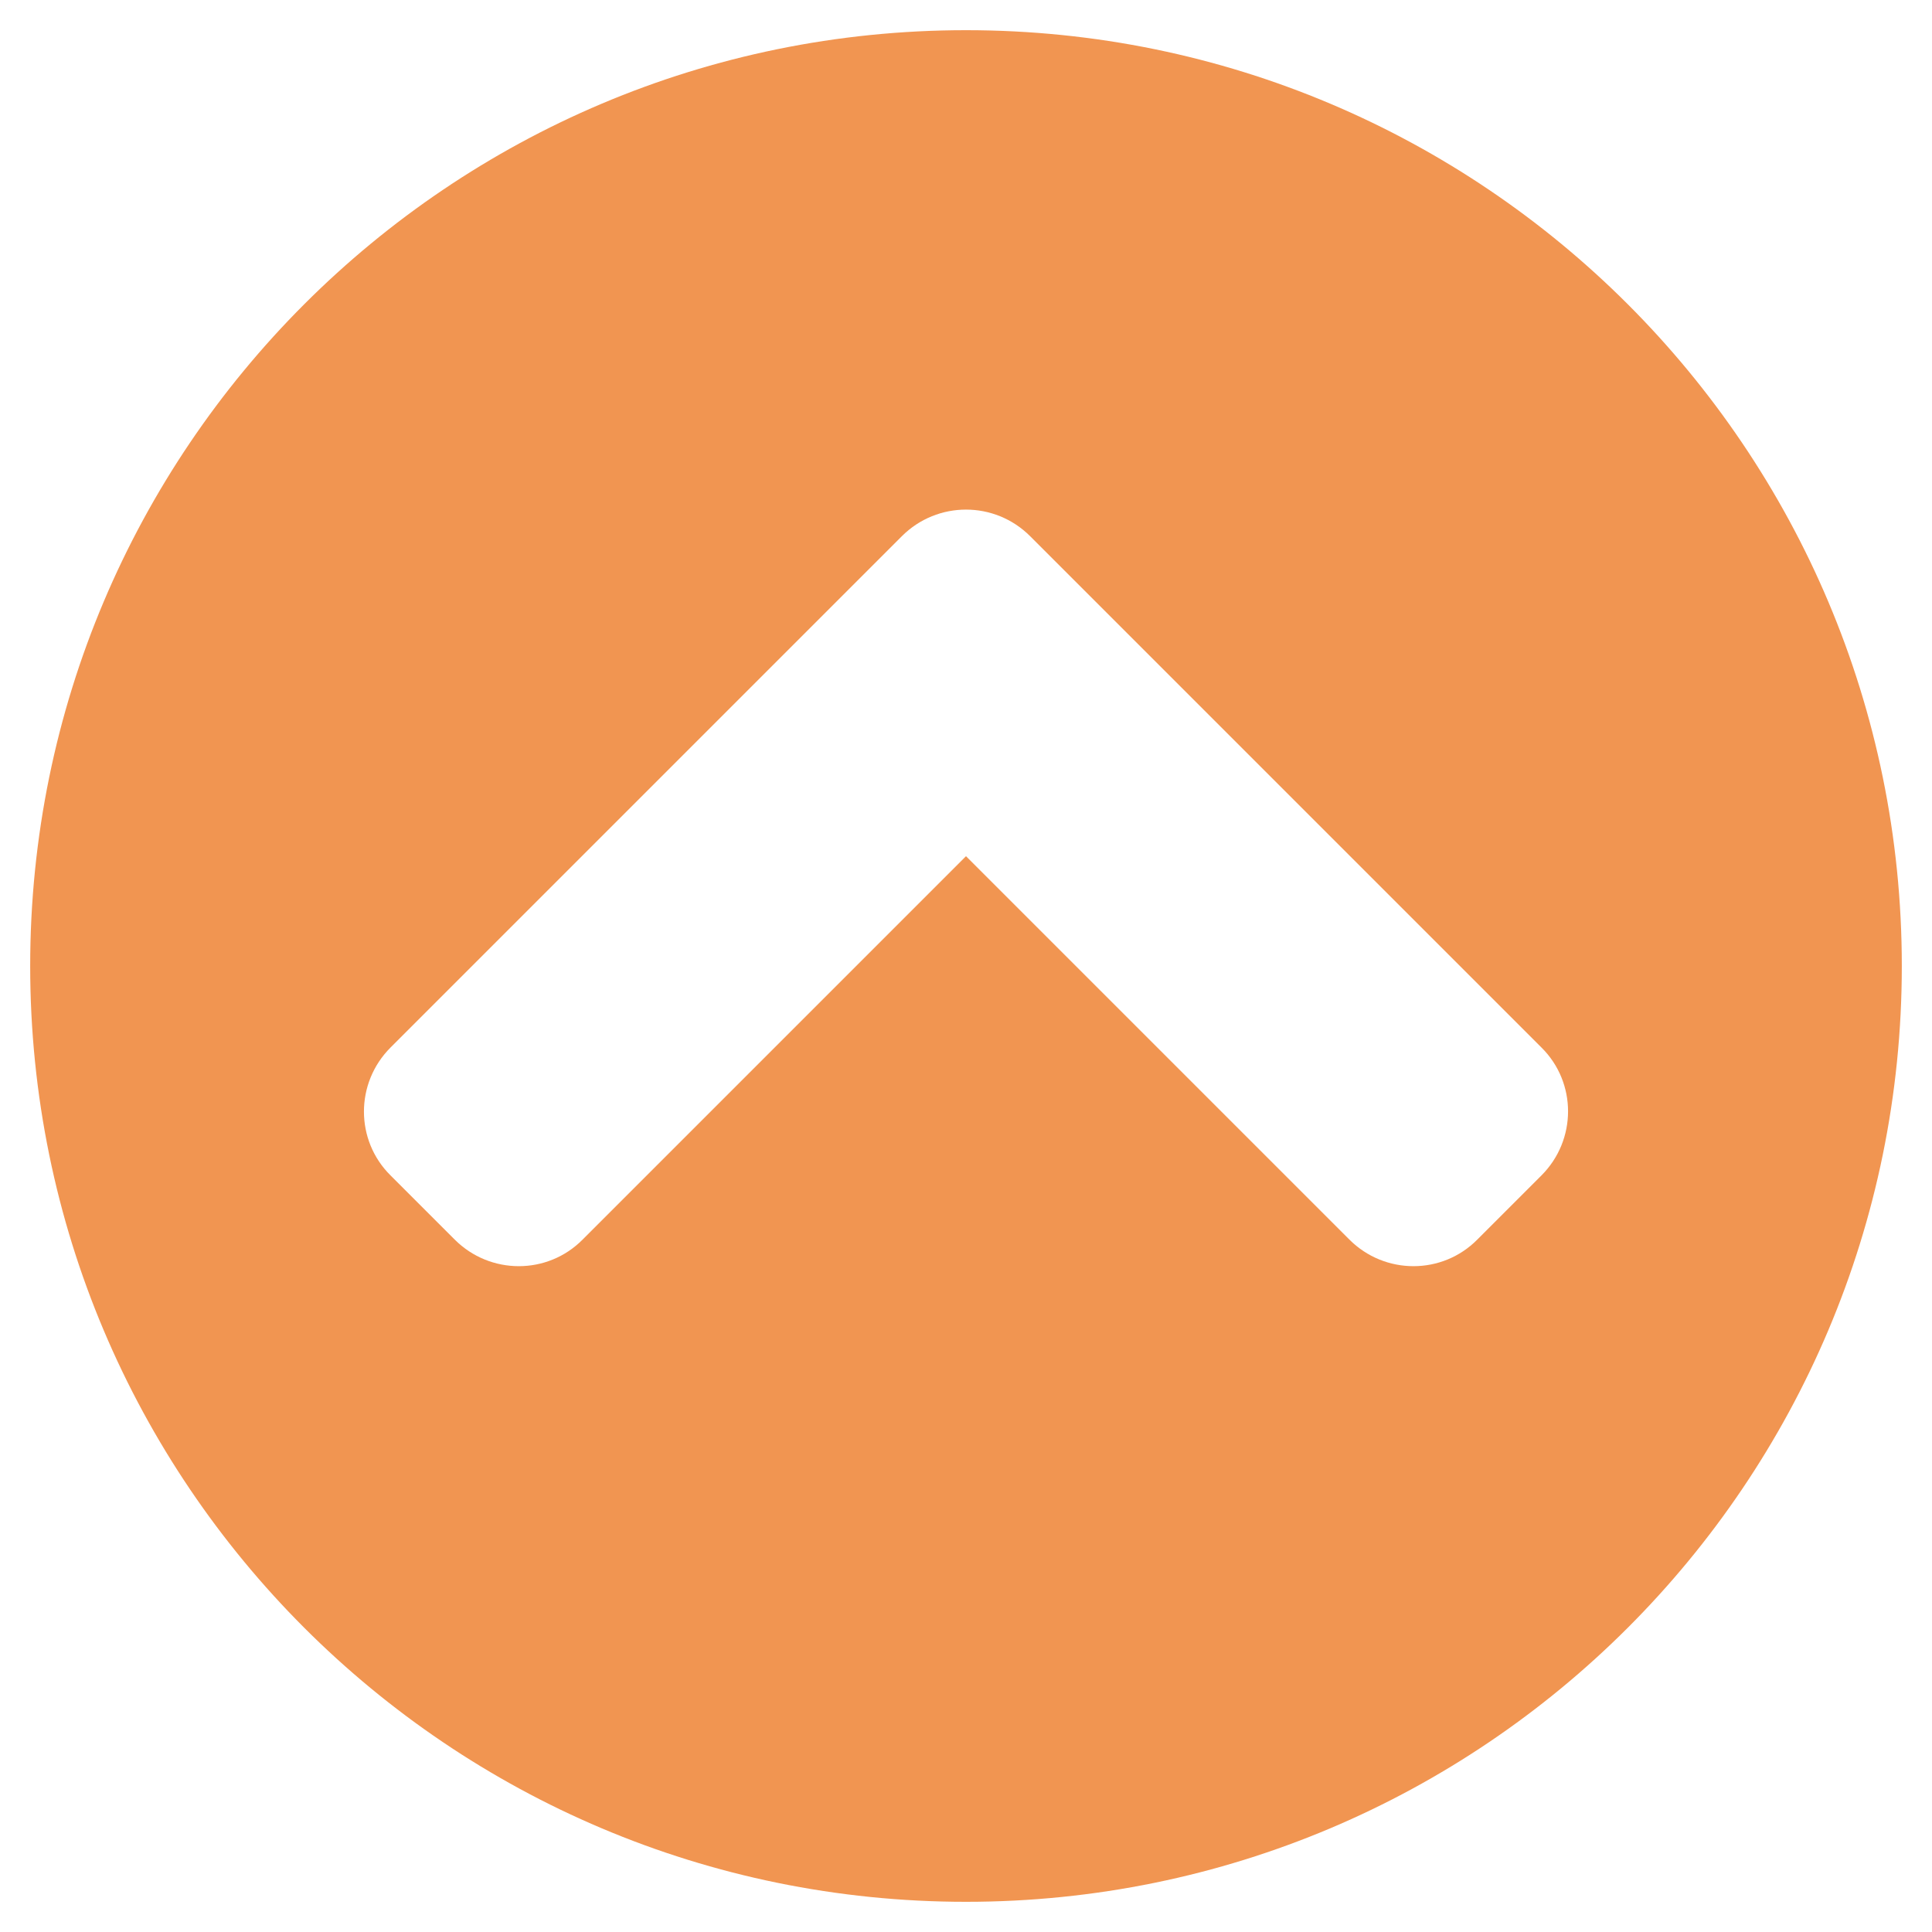
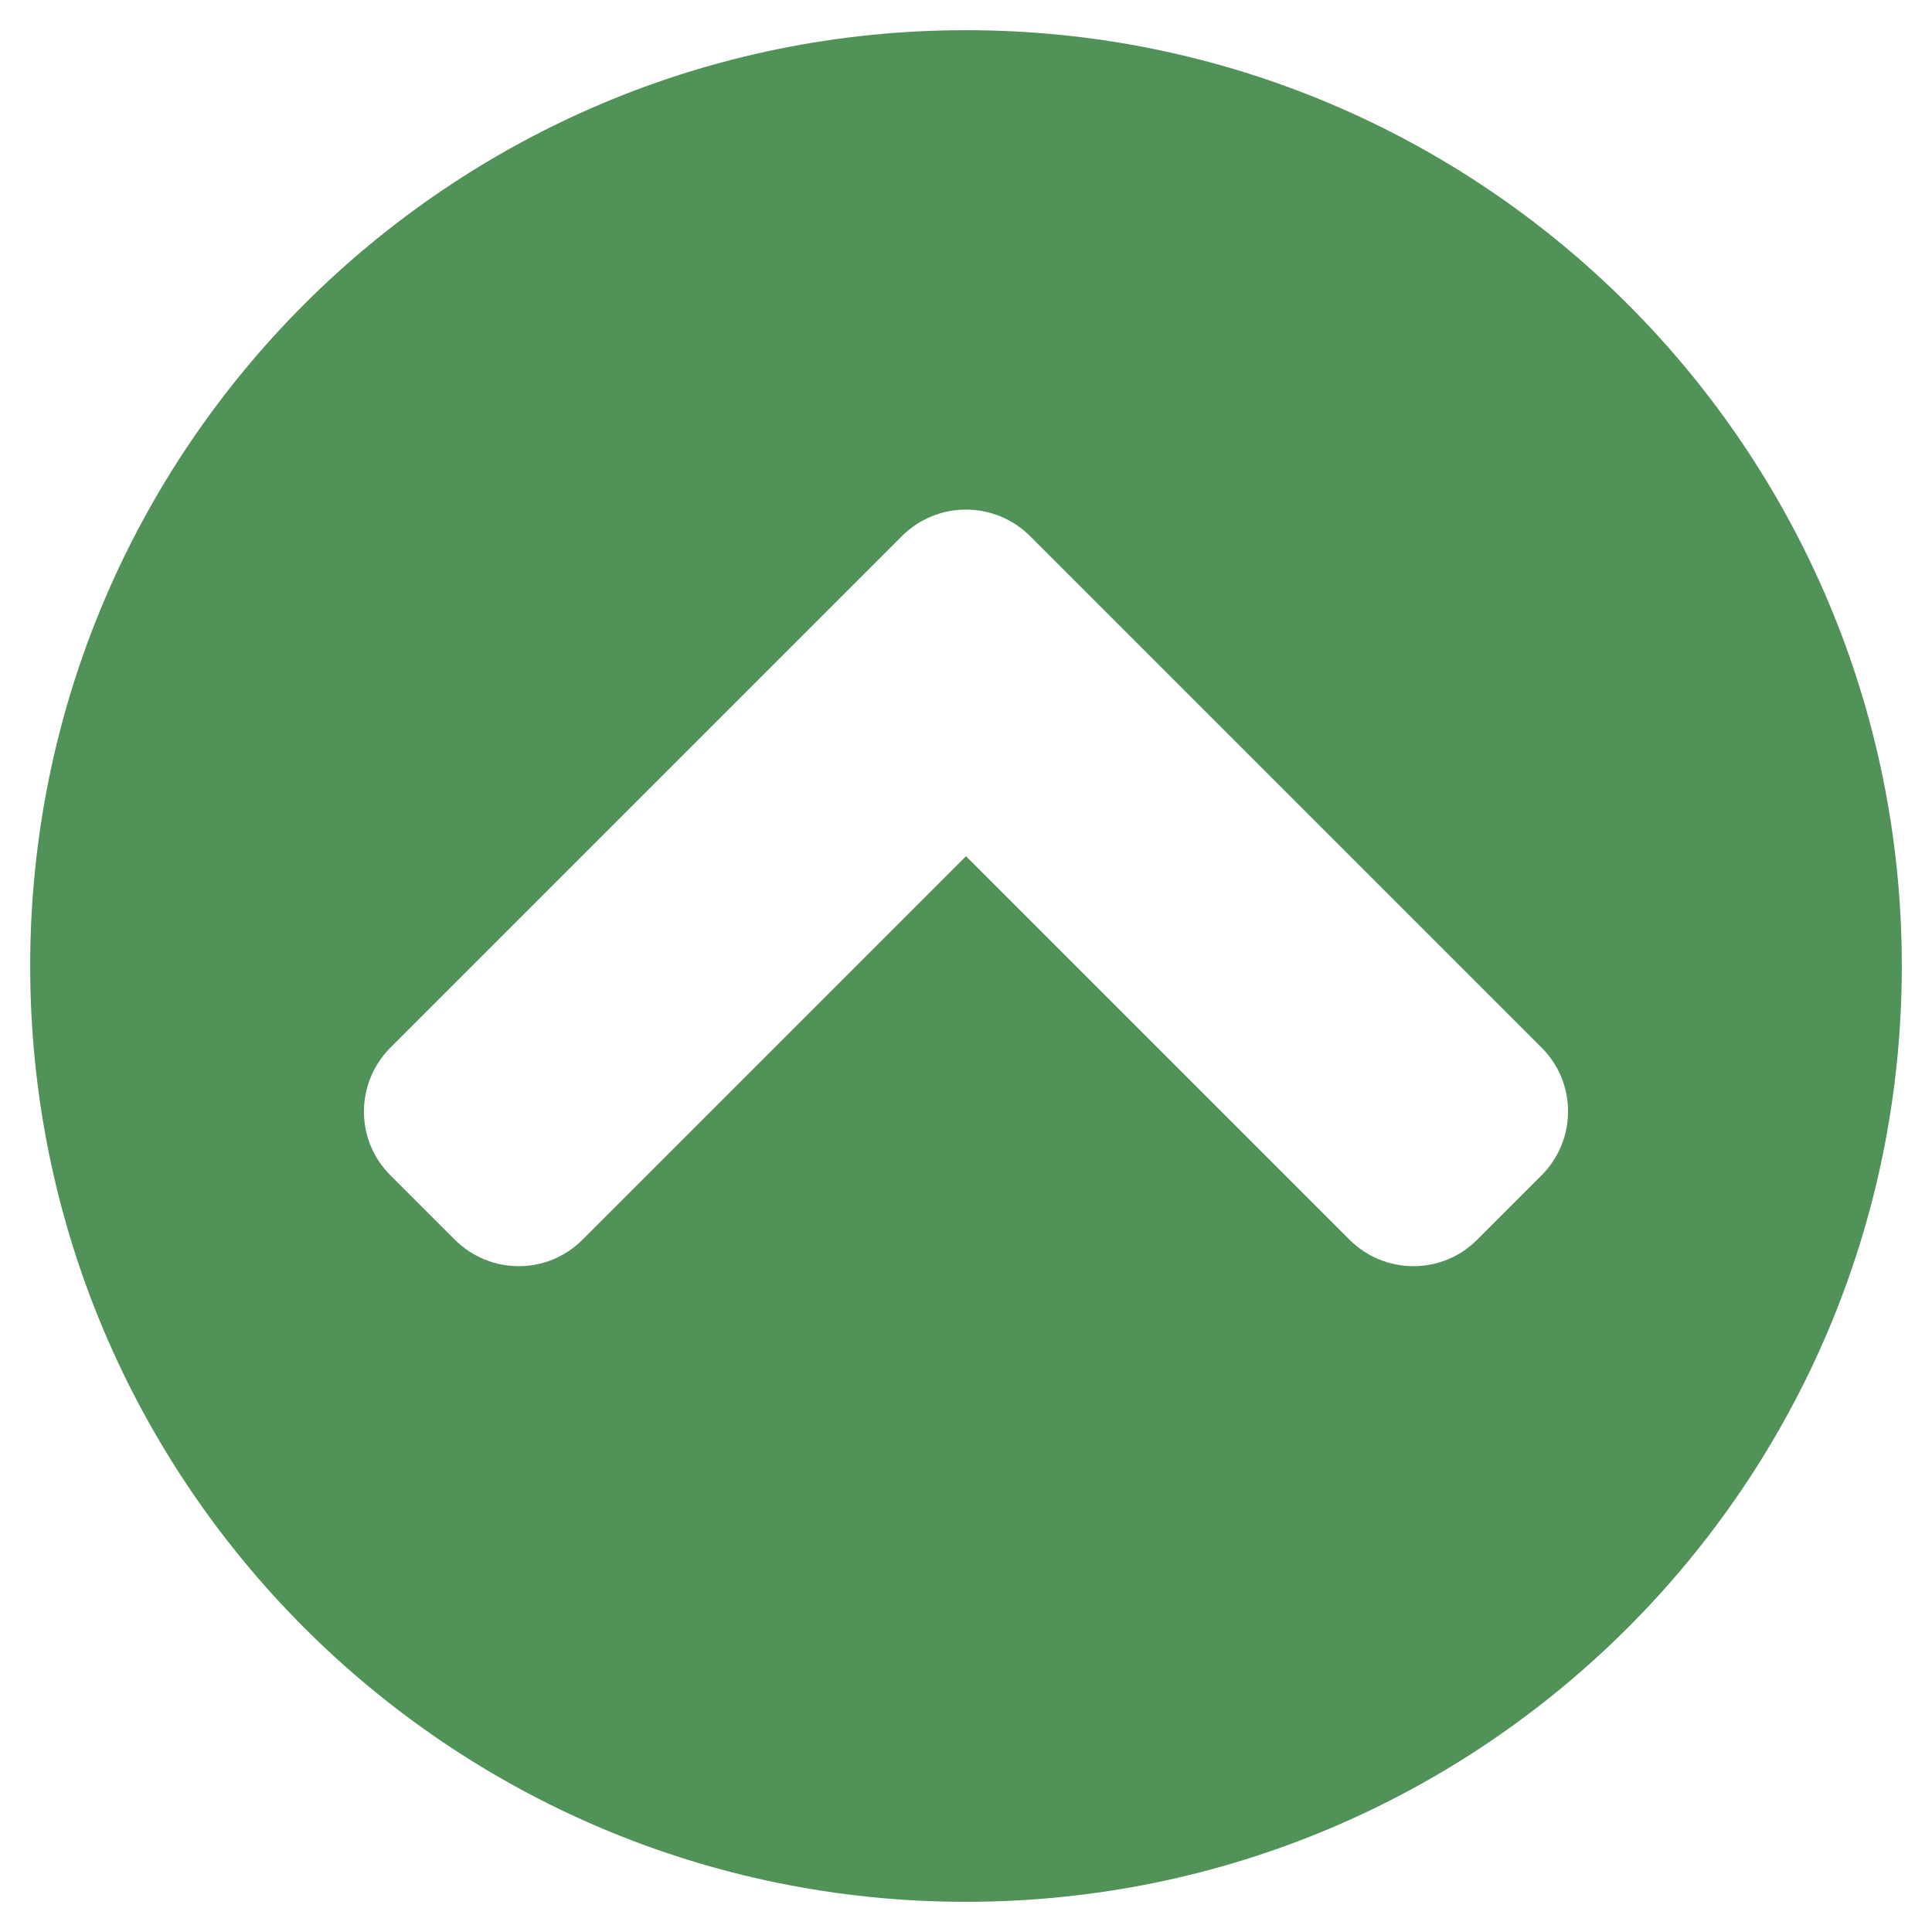
<svg xmlns="http://www.w3.org/2000/svg" aria-hidden="true" focusable="false" data-prefix="fas" data-icon="chevron-circle-up" class="svg-inline--fa fa-chevron-circle-up fa-w-16" role="img" viewBox="0 0 512 512">
-   <path fill="#F19551" d="M8 256C8 119 119 8 256 8s248 111 248 248-111 248-248 248S8 393 8 256zm231-113.9L103.5 277.6c-9.4 9.4-9.4 24.6 0 33.9l17 17c9.4 9.4 24.6 9.4 33.9 0L256 226.9l101.6 101.6c9.4 9.4 24.6 9.4 33.9 0l17-17c9.4-9.4 9.4-24.6 0-33.9L273 142.1c-9.4-9.4-24.6-9.4-34 0z" />
+   <path fill="#519259" d="M8 256C8 119 119 8 256 8s248 111 248 248-111 248-248 248S8 393 8 256zm231-113.9L103.5 277.6c-9.4 9.4-9.4 24.6 0 33.9l17 17c9.4 9.4 24.6 9.4 33.9 0L256 226.9l101.6 101.6c9.4 9.4 24.6 9.4 33.9 0l17-17c9.4-9.4 9.4-24.6 0-33.9L273 142.1c-9.4-9.4-24.6-9.4-34 0z" />
</svg>
